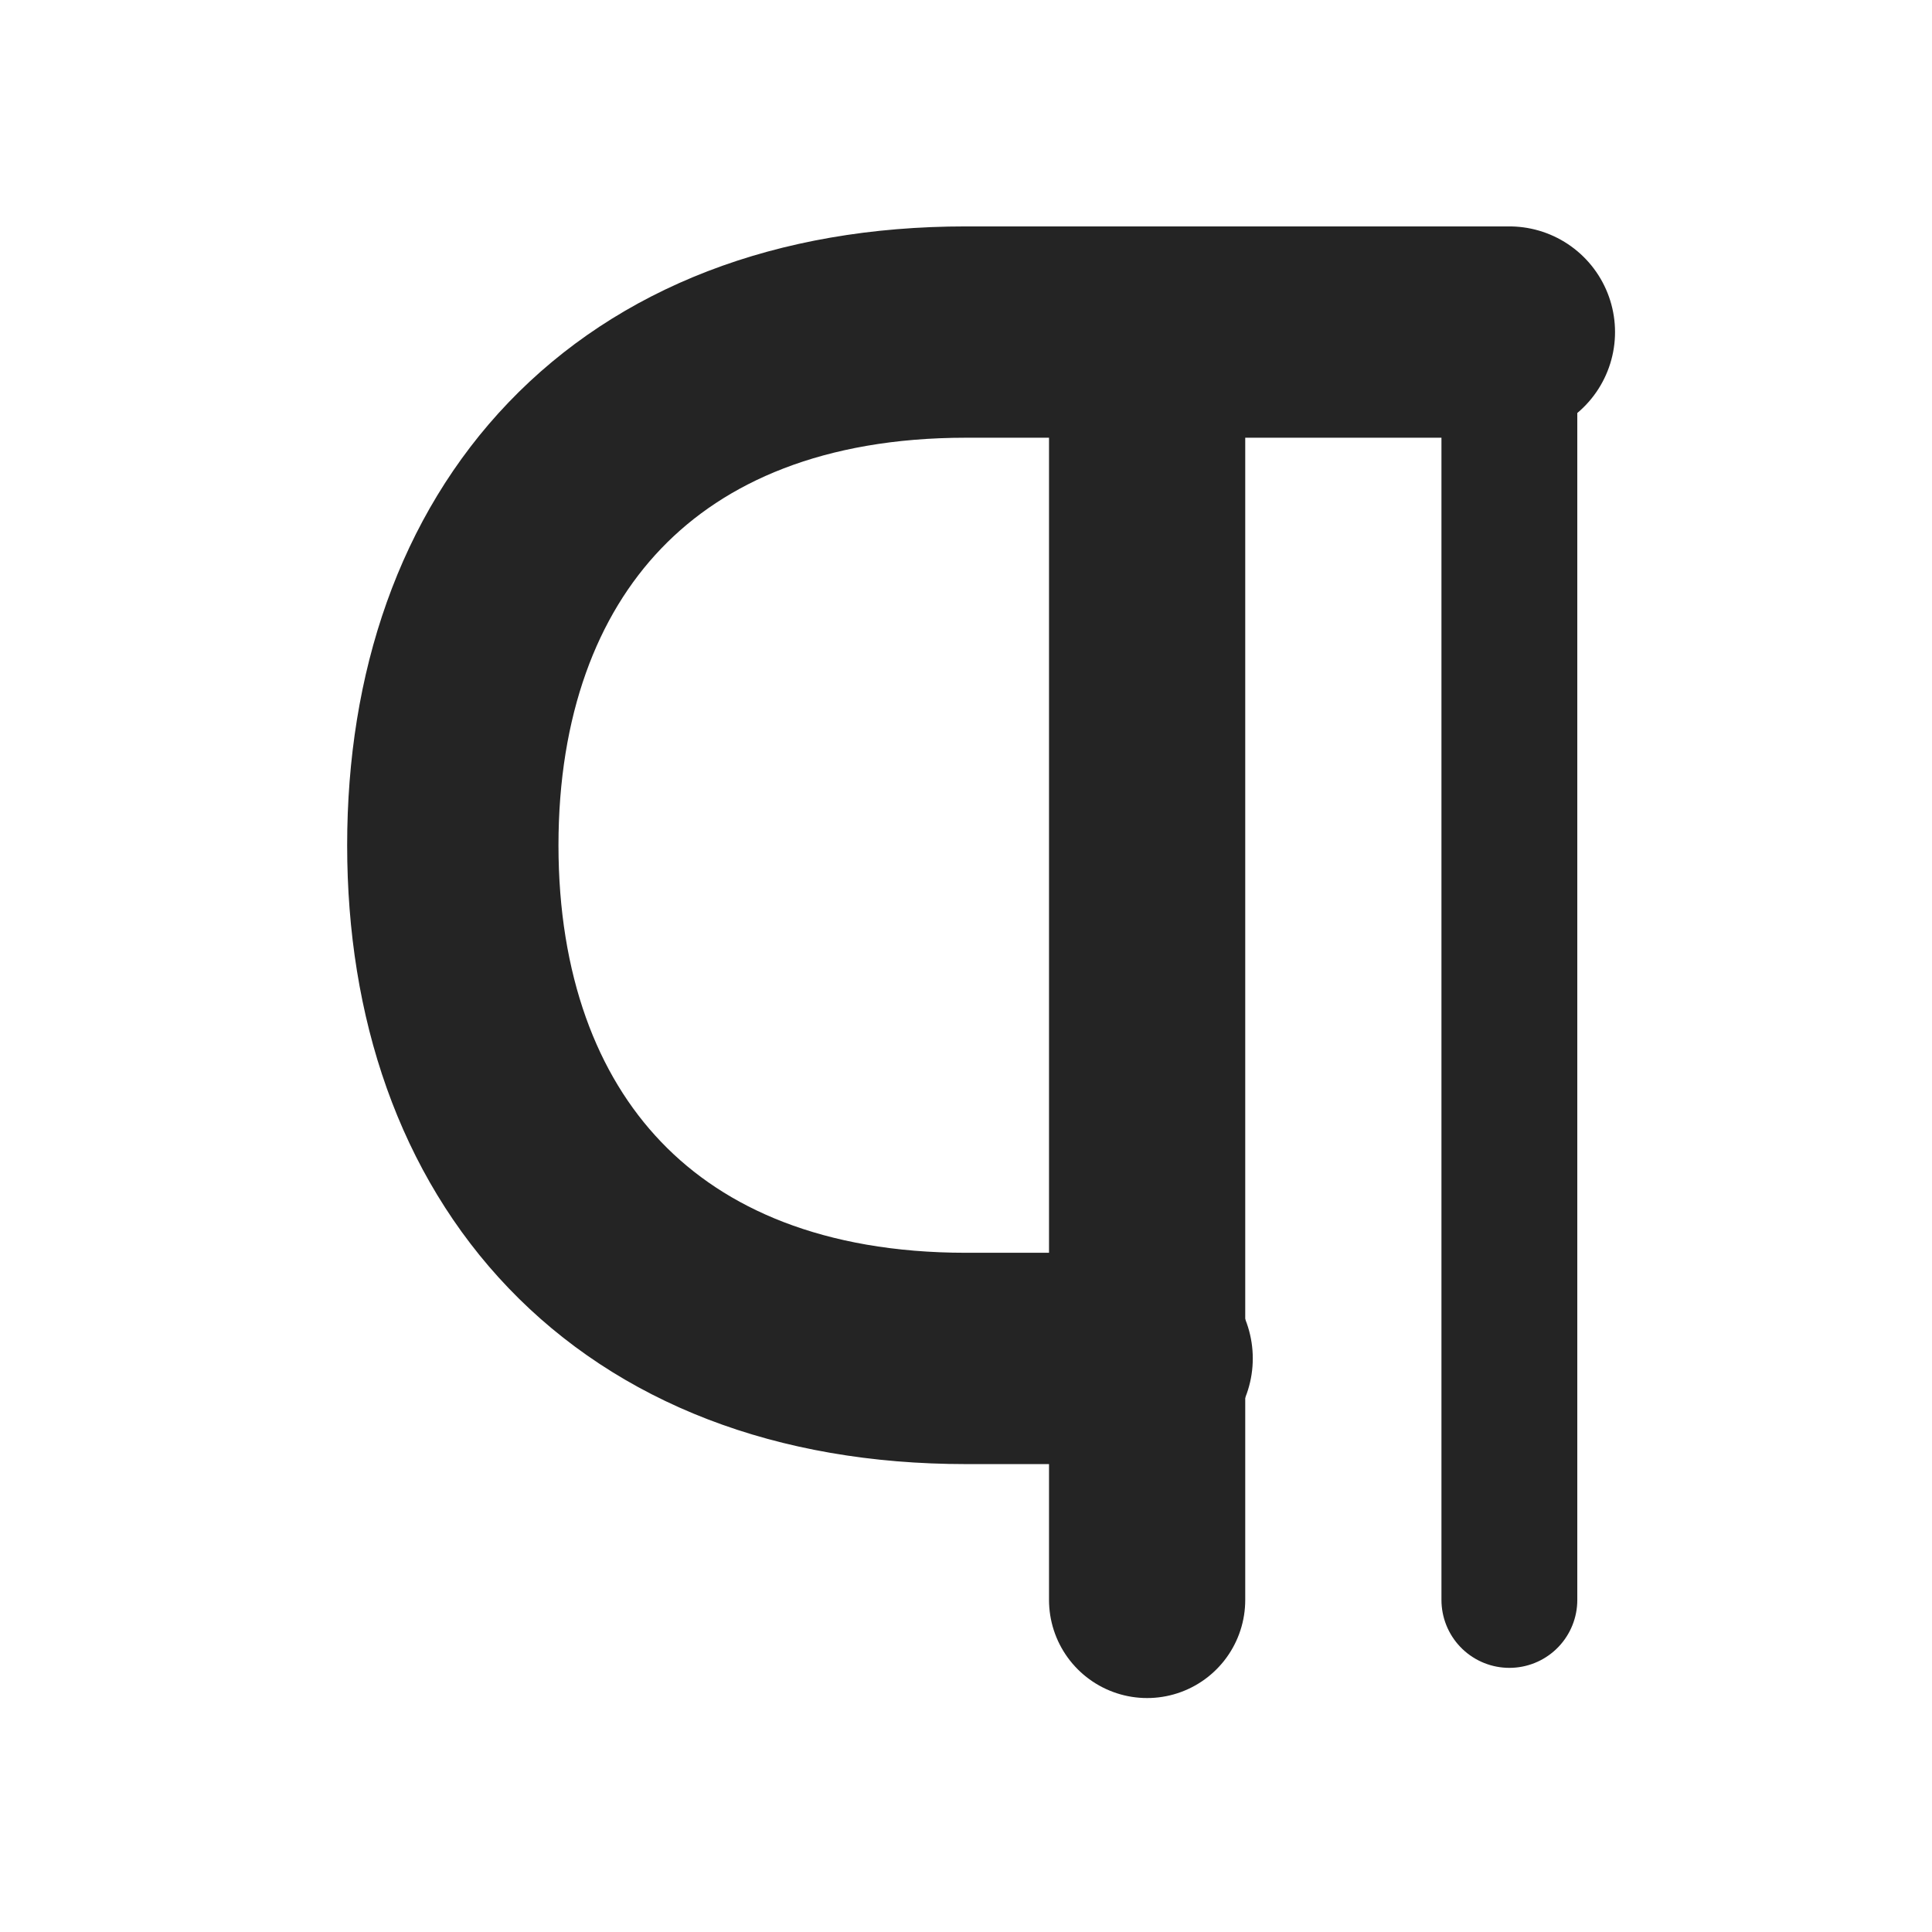
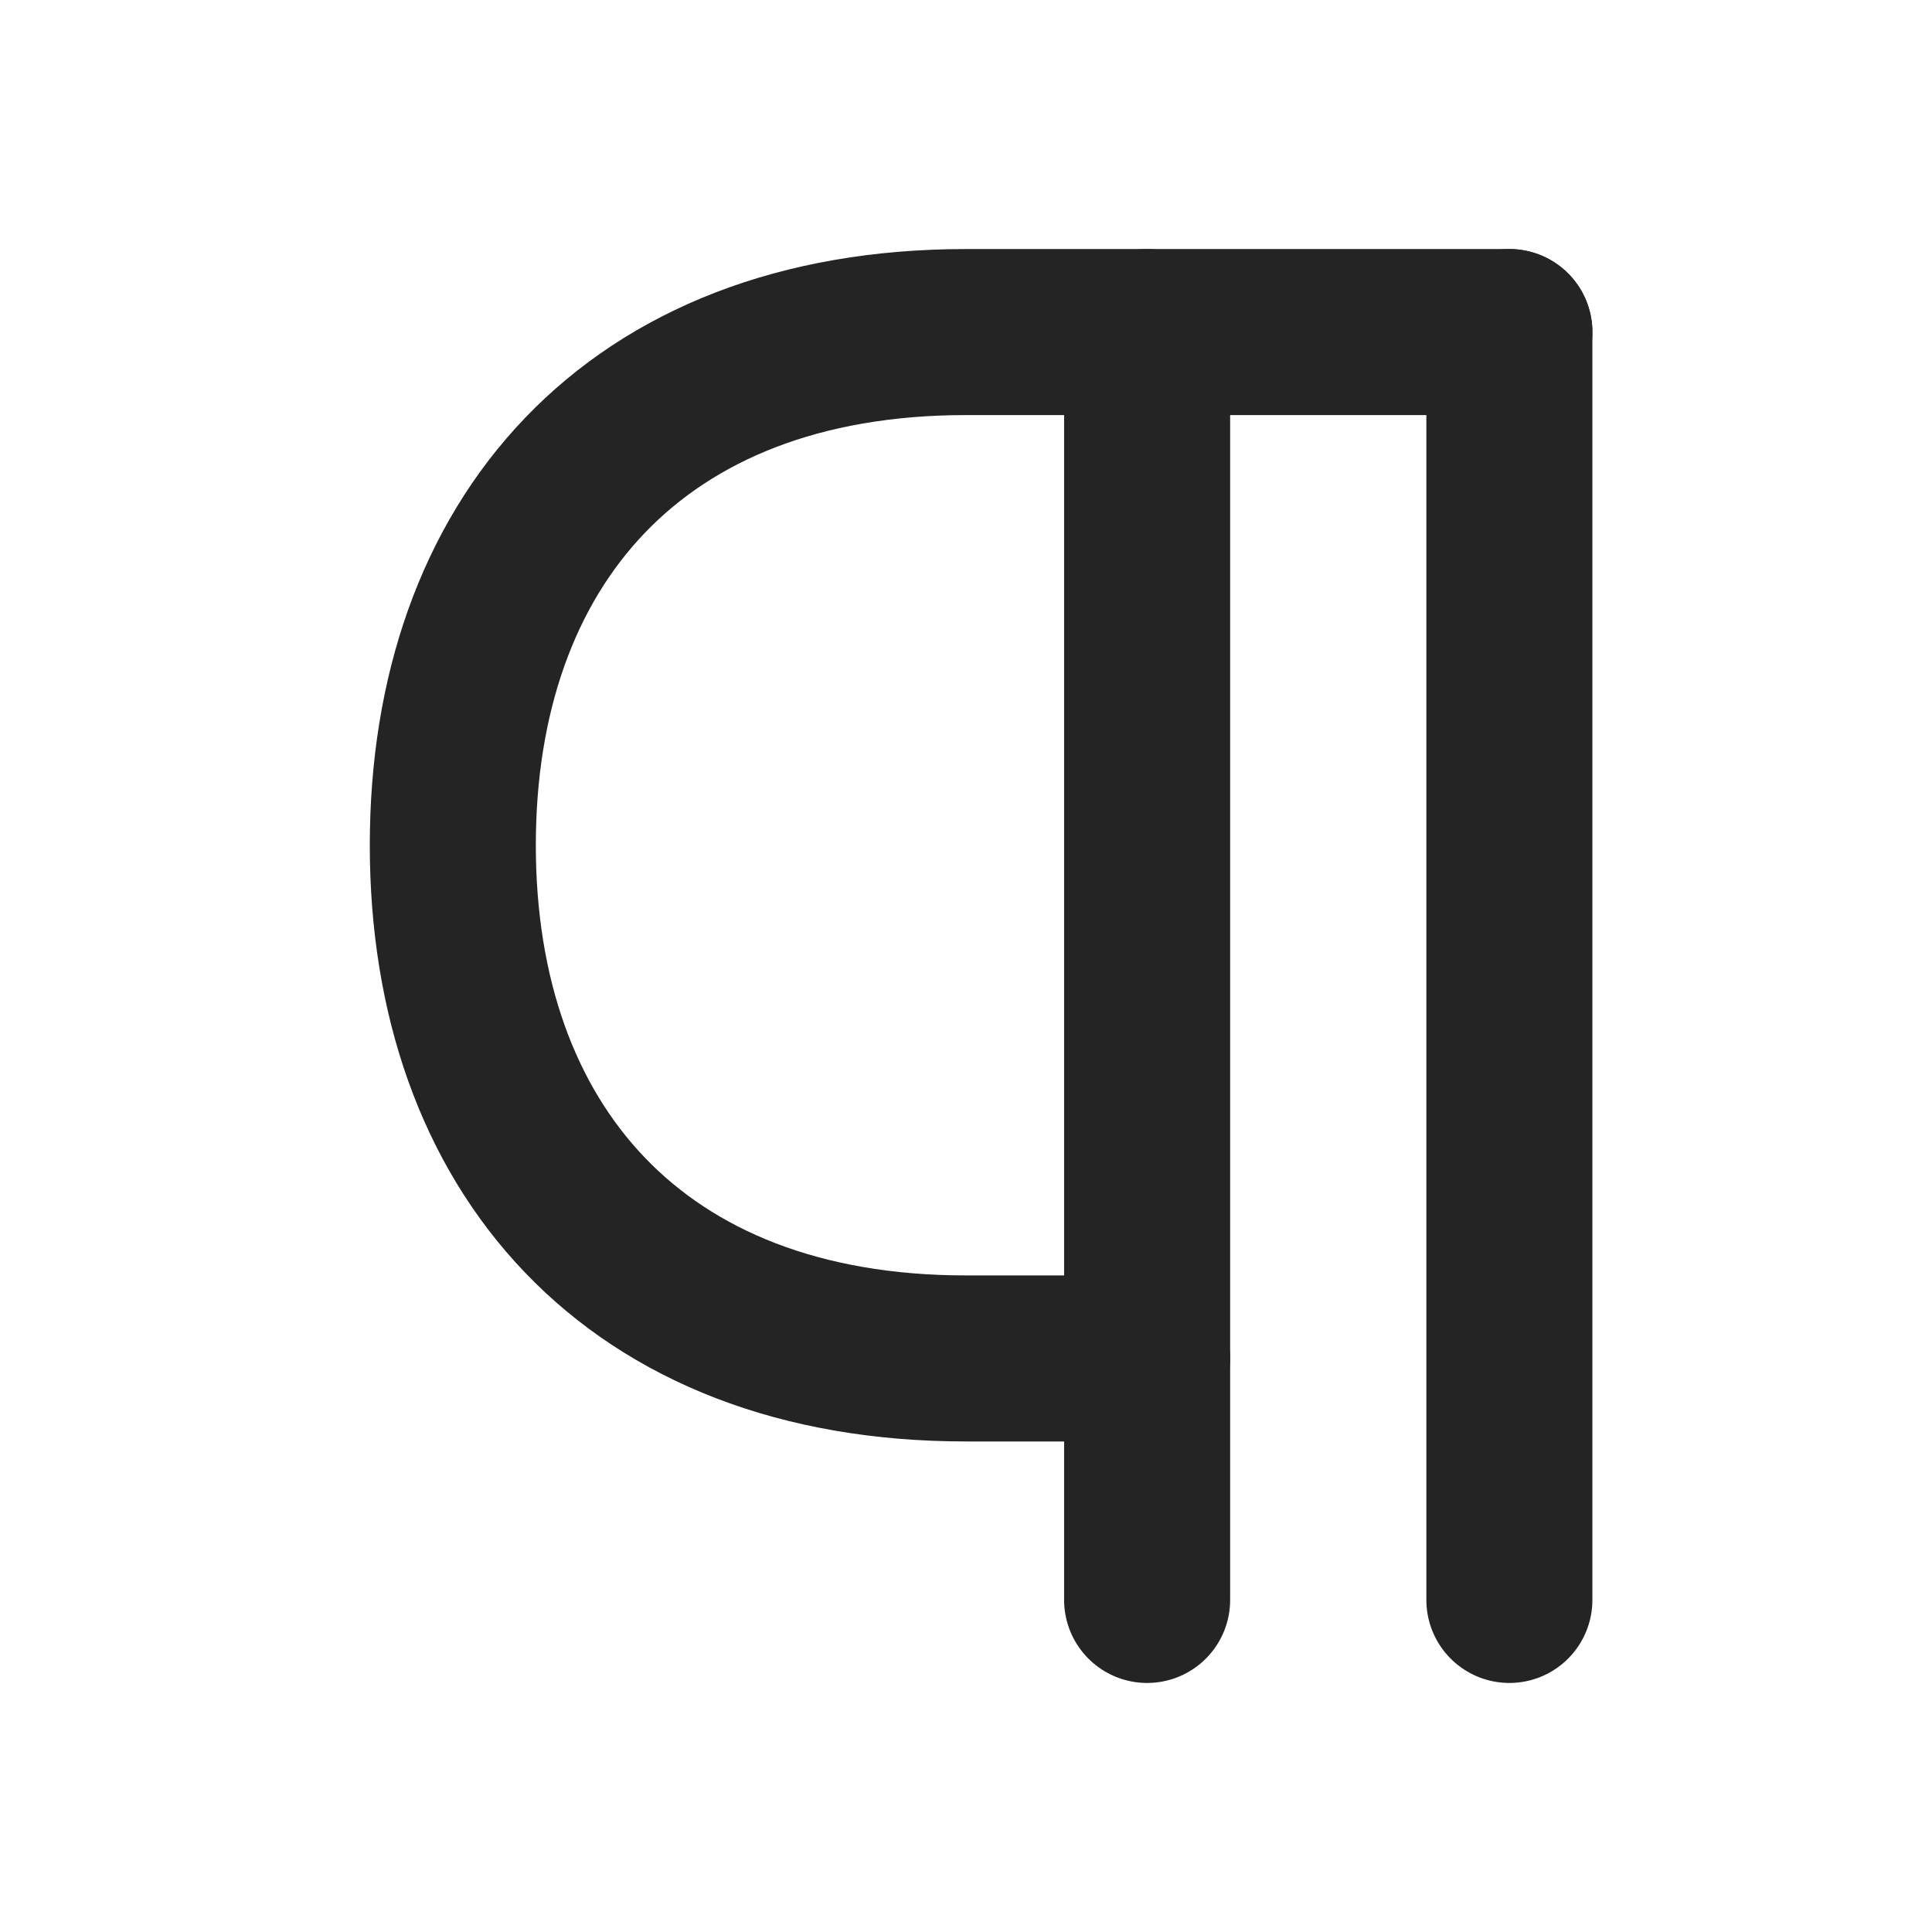
<svg xmlns="http://www.w3.org/2000/svg" width="64" height="64" viewBox="0 0 64 64" role="img" aria-label="Beauty.css">
-   <g fill="none" stroke="#242424" stroke-linecap="round" stroke-linejoin="round">
-     <path d="M50 11H32C21 11 15 18 15 28s6 17 17 17h6" stroke-width="7" />
-     <path d="M38 11v42" stroke-width="6.5" />
-     <path d="M50 11v42" stroke-width="4.5" />
+   <g fill="none" stroke="#242424" stroke-width="5.5" stroke-linecap="round" stroke-linejoin="round">
+     <path d="M50 11H32C21 11 15 18 15 28s6 17 17 17h6" />
+     <path d="M38 11v42" />
+     <path d="M50 11v42" />
  </g>
</svg>
